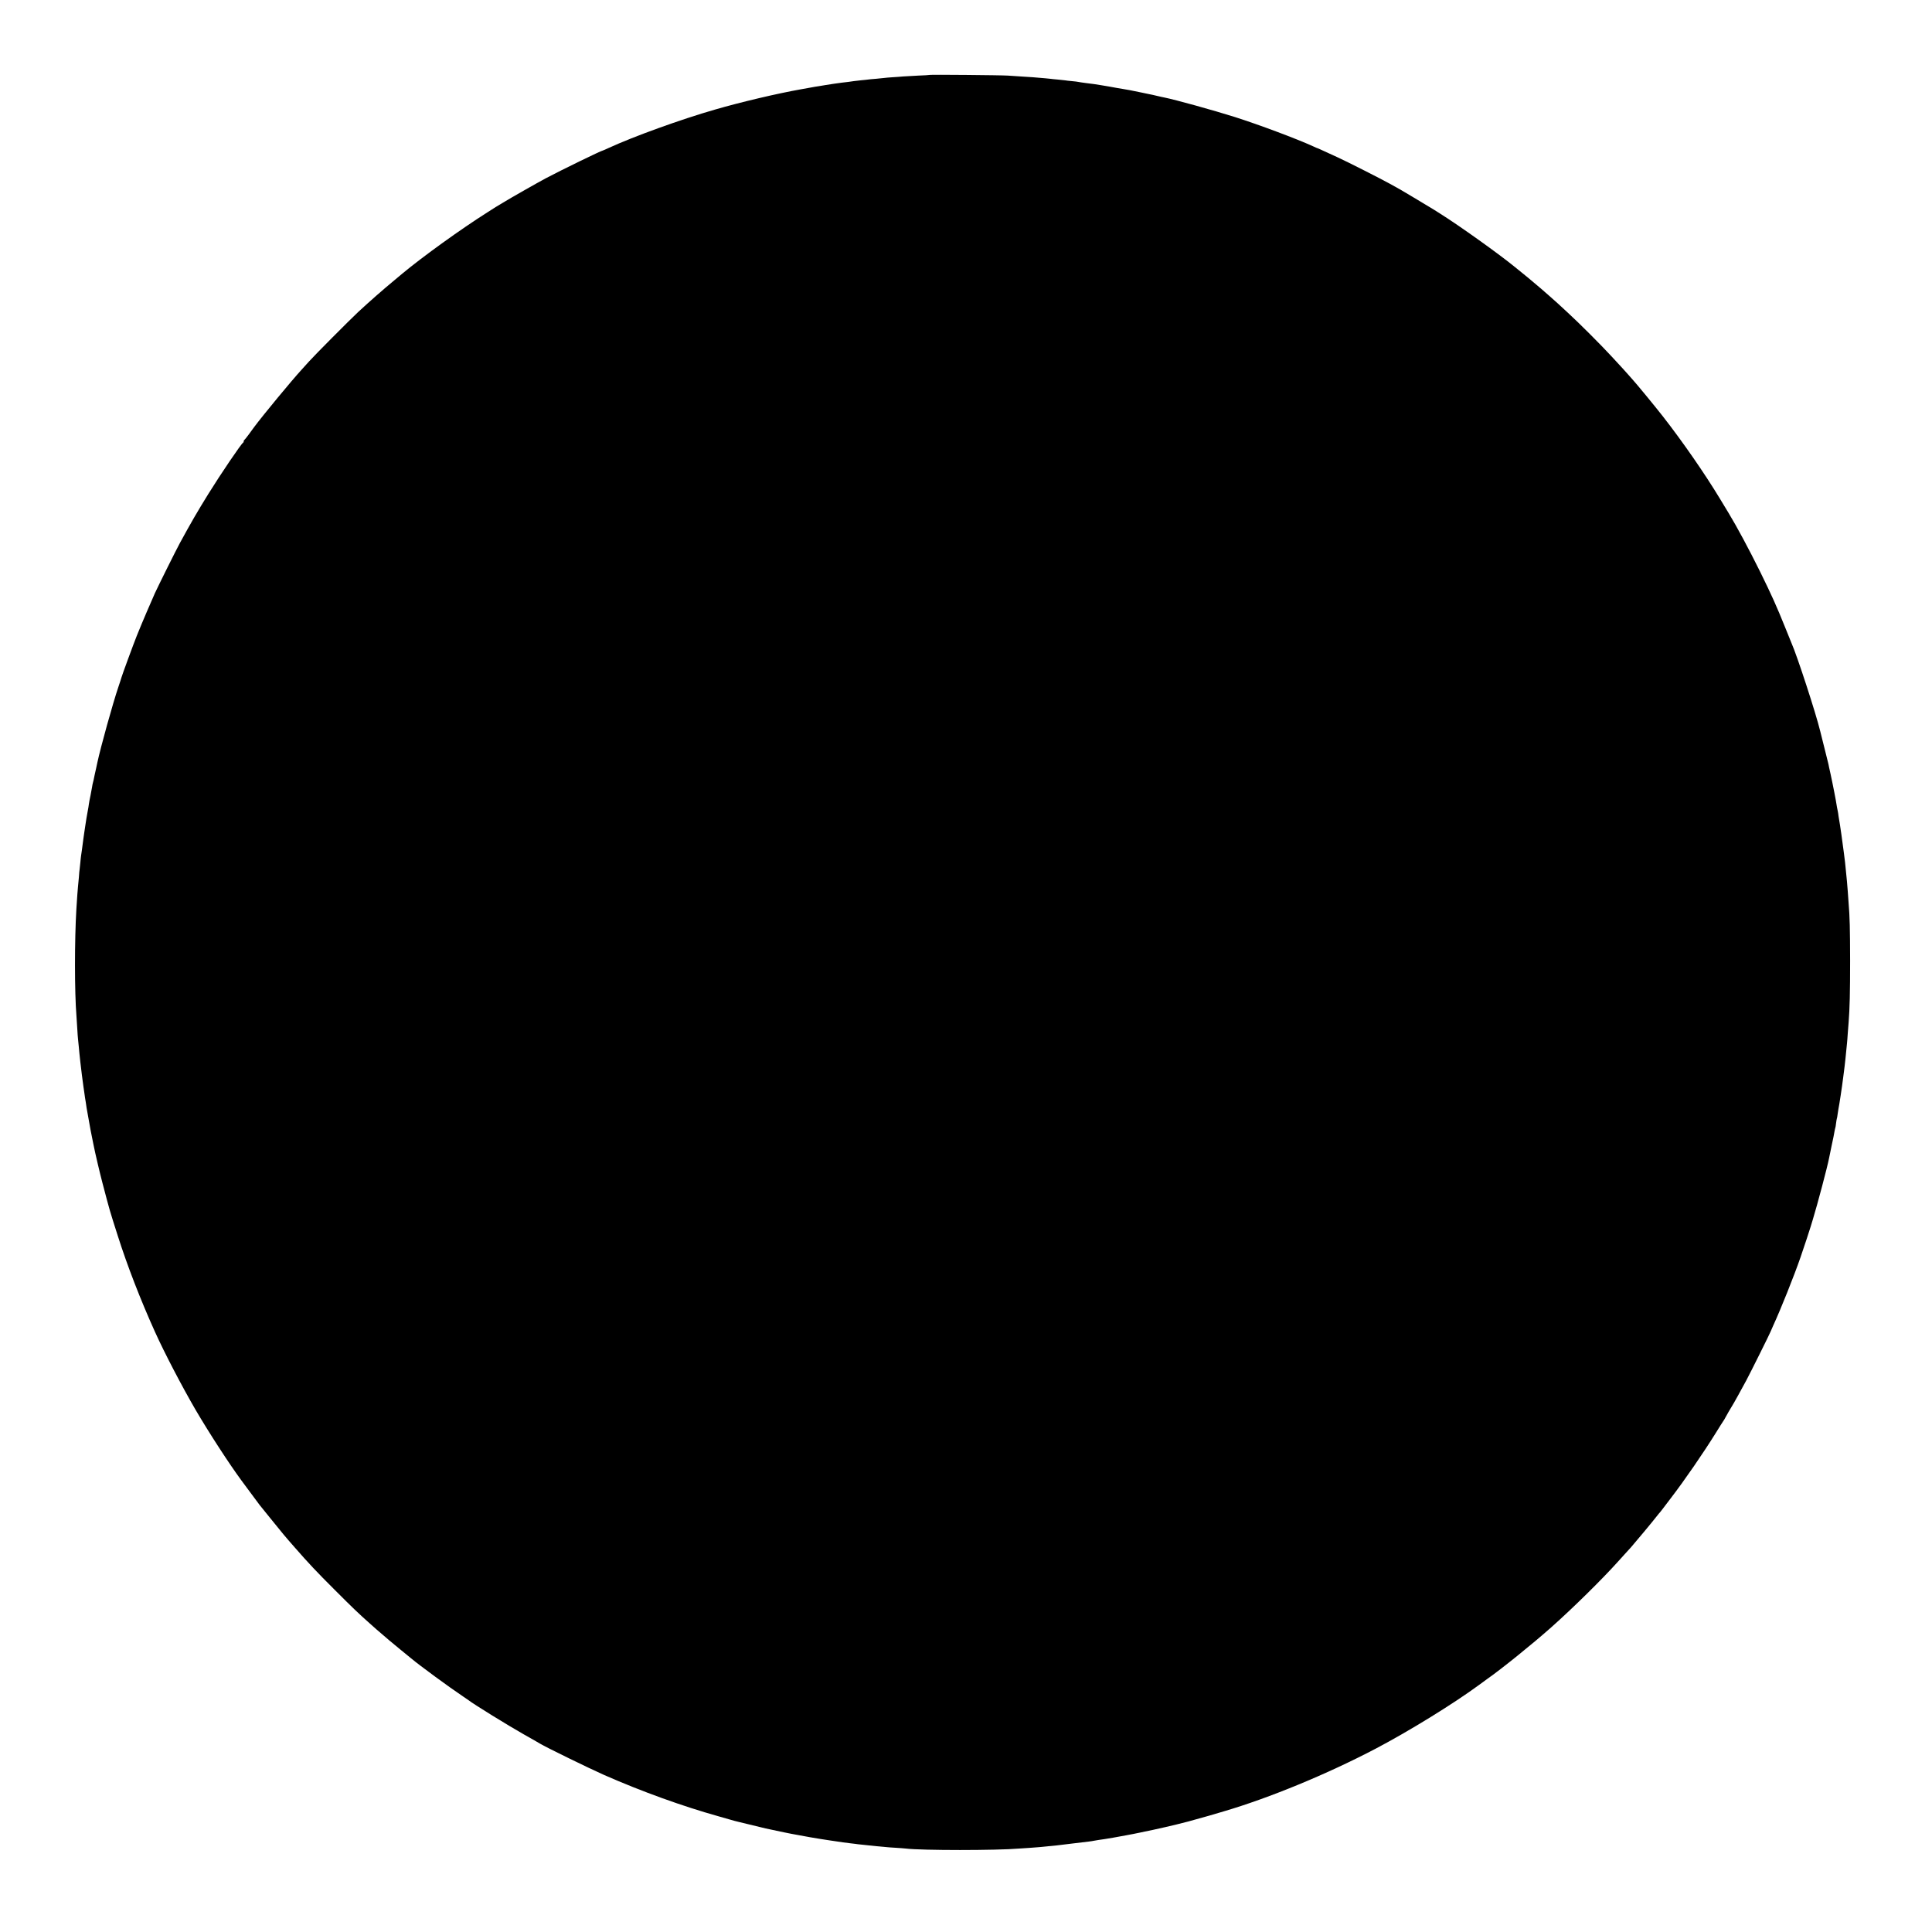
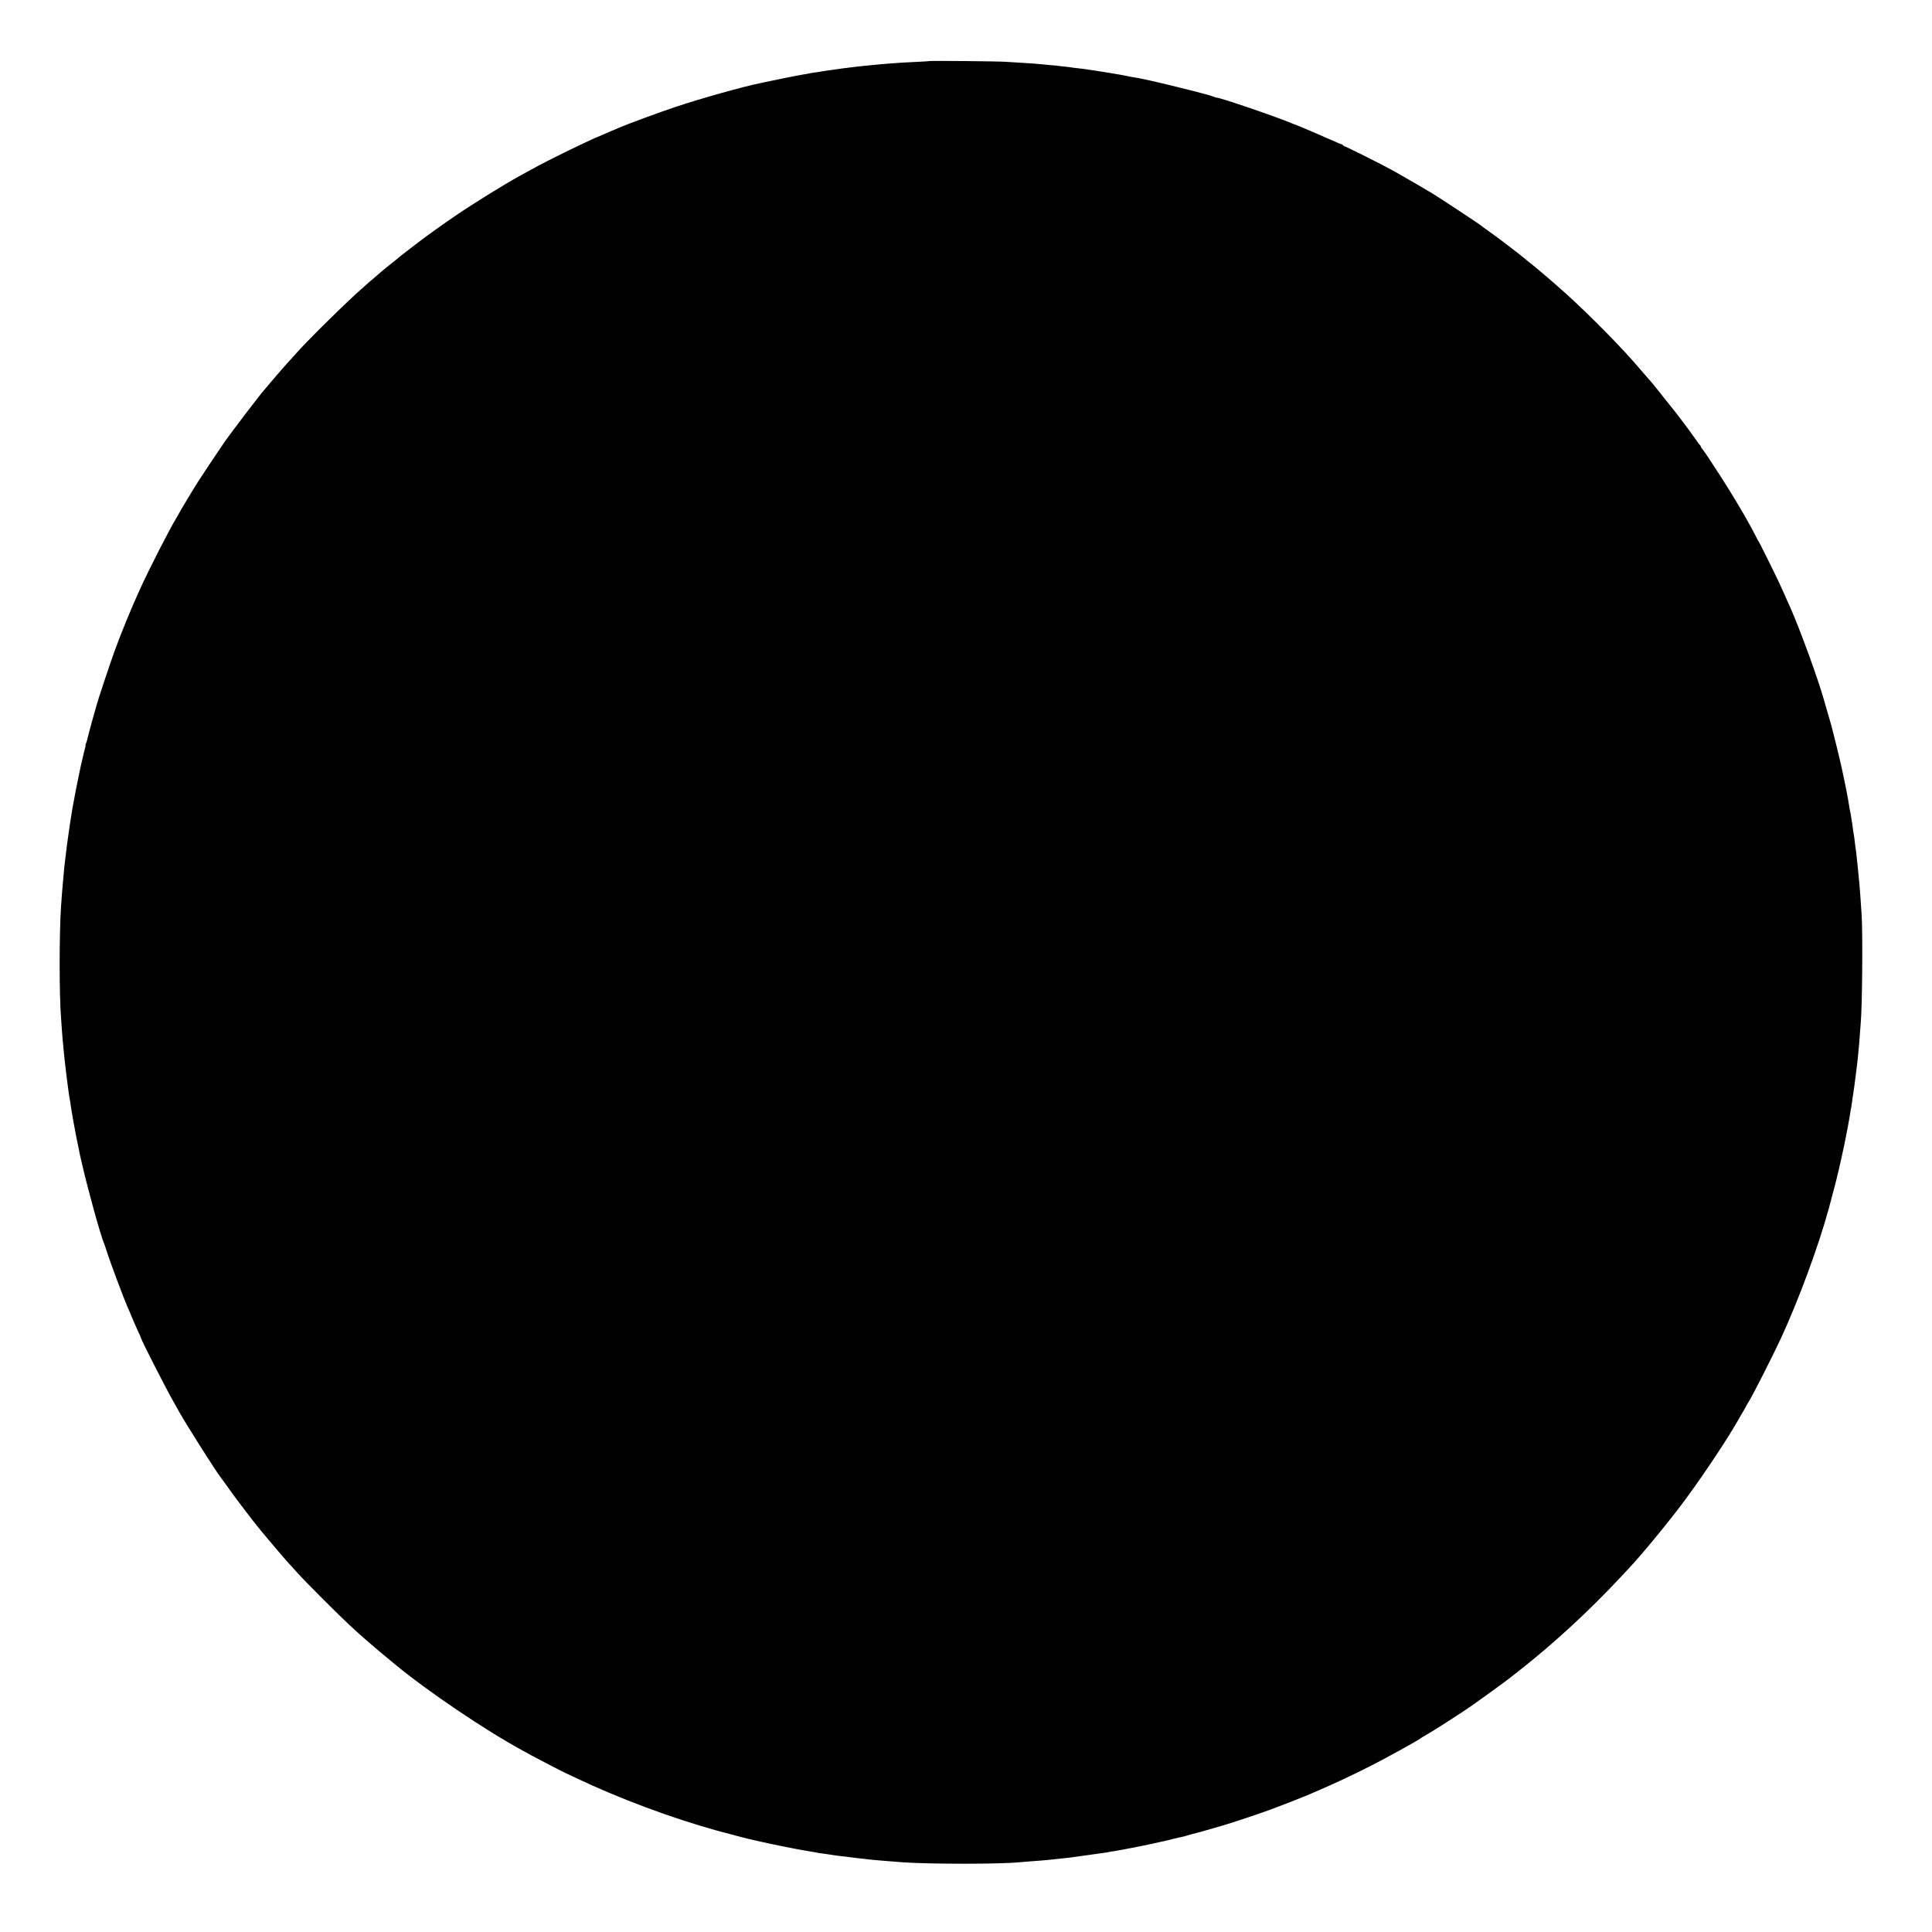
- <svg xmlns="http://www.w3.org/2000/svg" version="1.0" width="2489pt" height="2489pt" viewBox="0 0 2489 2489" preserveAspectRatio="xMidYMid meet">
-   <g transform="translate(0,2489) scale(0.1,-0.1)" fill="#000000" stroke="none">
-     <path d="M11978 23925 c-2 -2 -68 -6 -148 -9 -80 -4 -167 -9 -195 -11 -27 -3 -88 -7 -135 -10 -47 -3 -94 -7 -105 -9 -11 -2 -60 -7 -109 -11 -50 -4 -97 -8 -105 -10 -9 -1 -47 -6 -86 -9 -38 -4 -81 -9 -95 -11 -37 -6 -99 -14 -155 -20 -46 -6 -147 -20 -205 -30 -14 -2 -54 -9 -90 -15 -36 -5 -76 -12 -90 -15 -14 -2 -79 -14 -145 -26 -299 -53 -771 -164 -1105 -261 -432 -124 -1052 -348 -1368 -494 -41 -19 -75 -34 -78 -34 -17 0 -533 -251 -729 -355 -95 -50 -478 -268 -523 -297 -15 -10 -34 -21 -42 -25 -8 -4 -46 -27 -85 -51 -38 -25 -86 -54 -105 -67 -340 -215 -831 -569 -1096 -789 -33 -28 -80 -67 -105 -88 -144 -119 -306 -261 -464 -407 -108 -101 -567 -562 -635 -639 -30 -34 -73 -81 -94 -104 -130 -142 -494 -582 -614 -743 -4 -5 -32 -44 -62 -85 -30 -41 -58 -76 -62 -78 -5 -2 -8 -10 -8 -17 0 -7 -3 -15 -7 -17 -22 -9 -293 -410 -450 -663 -144 -233 -220 -364 -365 -630 -50 -92 -272 -538 -322 -646 -31 -67 -180 -415 -215 -504 -5 -11 -14 -33 -20 -49 -41 -102 -189 -505 -197 -536 -2 -8 -19 -62 -39 -120 -71 -210 -227 -770 -271 -975 -3 -11 -9 -42 -15 -70 -6 -27 -15 -68 -20 -90 -4 -22 -11 -50 -13 -63 -3 -13 -7 -31 -10 -40 -3 -9 -7 -33 -10 -52 -3 -19 -12 -68 -20 -108 -9 -40 -18 -89 -21 -110 -2 -20 -9 -62 -15 -92 -6 -30 -13 -71 -16 -90 -3 -19 -9 -60 -14 -90 -5 -30 -12 -75 -15 -100 -3 -25 -8 -56 -10 -70 -4 -27 -12 -85 -20 -152 -3 -24 -8 -54 -10 -68 -2 -14 -7 -55 -10 -92 -3 -37 -7 -75 -9 -85 -2 -10 -7 -58 -10 -108 -4 -49 -9 -101 -11 -115 -3 -24 -12 -145 -21 -290 -24 -399 -24 -1073 1 -1380 2 -25 6 -94 10 -155 3 -60 8 -123 10 -140 2 -16 7 -61 10 -100 6 -66 9 -99 20 -197 6 -60 35 -288 40 -318 2 -14 7 -47 11 -75 3 -27 7 -57 9 -65 1 -8 6 -35 10 -60 3 -25 9 -58 11 -75 3 -16 14 -79 25 -140 24 -137 29 -162 49 -260 6 -27 12 -59 14 -70 22 -112 83 -370 116 -495 98 -373 90 -344 197 -680 122 -384 292 -823 478 -1235 123 -273 348 -704 523 -1005 175 -299 438 -704 594 -915 4 -5 55 -75 114 -154 58 -79 112 -151 119 -160 8 -9 74 -91 147 -182 139 -173 183 -226 308 -368 176 -201 279 -311 515 -546 228 -228 297 -295 449 -430 44 -38 84 -74 90 -80 6 -5 40 -35 76 -65 36 -30 74 -63 85 -73 11 -10 76 -64 145 -120 69 -56 130 -106 137 -112 107 -90 494 -374 668 -490 33 -22 64 -44 70 -48 63 -50 503 -322 715 -442 96 -54 191 -108 210 -120 66 -41 645 -324 825 -403 482 -212 1009 -402 1470 -531 61 -17 124 -35 140 -40 32 -10 110 -31 135 -36 13 -3 276 -66 335 -81 27 -6 204 -44 235 -50 14 -3 57 -11 95 -19 131 -26 350 -64 495 -85 80 -12 156 -23 170 -25 14 -2 52 -7 85 -11 33 -3 68 -8 77 -9 9 -2 48 -7 85 -10 37 -4 79 -8 93 -10 14 -2 57 -6 95 -10 39 -3 88 -8 110 -10 22 -3 83 -7 135 -10 52 -3 111 -8 130 -10 199 -25 1175 -25 1460 0 25 2 86 6 136 9 50 3 108 8 130 10 21 3 71 7 109 11 89 8 114 10 311 35 89 11 183 22 210 25 27 3 56 8 64 10 8 2 38 7 65 11 28 3 59 8 70 10 10 2 35 6 55 9 20 3 47 7 60 10 14 3 41 8 60 11 19 3 67 12 105 19 39 8 84 16 100 19 25 5 91 18 250 52 47 9 278 63 305 70 31 8 136 35 150 38 50 13 179 49 265 74 55 16 141 42 190 56 589 173 1335 481 1960 809 428 225 996 575 1327 818 47 35 96 71 108 79 177 123 590 456 829 669 279 248 654 618 855 842 22 24 60 67 85 94 25 28 62 69 82 90 54 61 291 346 324 390 17 22 33 42 36 45 4 3 22 25 41 50 19 25 70 92 114 150 181 236 418 581 579 840 42 69 86 137 96 152 10 15 19 29 19 31 0 4 91 161 120 207 10 16 86 154 157 285 46 85 313 621 313 629 0 2 16 38 35 80 97 210 268 638 352 881 43 125 124 369 129 390 1 6 14 48 29 95 59 193 189 683 209 790 2 14 18 88 34 165 17 77 33 157 36 179 4 21 8 41 10 45 2 3 7 30 10 60 4 29 8 56 10 60 2 3 7 29 10 56 4 28 9 59 11 70 9 40 48 297 59 390 3 22 8 60 11 85 3 25 7 61 10 80 2 19 7 60 10 90 12 119 17 166 20 200 2 19 7 78 10 130 4 52 9 115 11 140 14 178 19 386 19 790 -1 418 -4 562 -20 755 -2 33 -7 96 -10 140 -7 91 -14 174 -20 225 -2 19 -7 64 -10 100 -3 36 -8 76 -10 90 -2 14 -7 50 -10 80 -9 81 -55 402 -60 420 -2 8 -6 33 -9 55 -2 22 -7 51 -10 65 -3 14 -8 36 -10 50 -11 70 -19 113 -36 200 -11 52 -21 106 -24 120 -2 14 -12 59 -21 100 -9 41 -18 84 -21 95 -2 11 -6 29 -8 40 -2 11 -25 103 -51 205 -25 102 -50 201 -55 220 -56 232 -300 979 -370 1135 -5 11 -42 103 -83 205 -110 273 -174 415 -323 718 -143 289 -299 579 -404 752 -5 8 -56 92 -112 185 -194 321 -477 730 -736 1062 -95 122 -338 417 -377 459 -5 6 -35 40 -66 75 -62 70 -67 75 -213 233 -136 148 -425 437 -566 566 -62 58 -121 112 -130 120 -21 20 -188 167 -220 194 -14 11 -55 46 -90 76 -36 31 -101 85 -145 120 -44 36 -87 70 -95 77 -200 165 -724 539 -970 693 -30 19 -62 39 -71 45 -53 33 -392 236 -434 260 -27 15 -90 50 -140 78 -108 60 -557 288 -670 339 -44 20 -120 55 -168 77 -49 23 -90 41 -92 41 -3 0 -29 11 -58 25 -215 98 -694 277 -1007 377 -282 89 -770 224 -910 252 -14 2 -56 12 -95 21 -38 9 -81 19 -95 21 -14 2 -65 13 -115 24 -94 20 -192 39 -235 45 -25 4 -126 21 -165 29 -11 2 -54 9 -95 16 -41 6 -86 13 -100 16 -14 2 -63 9 -110 14 -47 6 -92 13 -100 15 -8 2 -45 7 -82 10 -37 3 -76 8 -86 10 -11 2 -53 6 -94 10 -40 3 -84 8 -98 10 -22 3 -69 7 -225 20 -22 1 -85 6 -140 9 -55 4 -136 9 -180 12 -85 6 -1002 14 -1007 9z" />
+ <svg xmlns="http://www.w3.org/2000/svg" version="1.0" width="2451pt" height="2451pt" viewBox="0 0 2451 2451" preserveAspectRatio="xMidYMid meet">
+   <g transform="translate(0,2451) scale(0.1,-0.1)" fill="#000000" stroke="none">
+     <path d="M11788 23735 c-1 -2 -73 -6 -158 -10 -85 -4 -173 -8 -195 -10 -199 -14 -294 -22 -365 -30 -19 -2 -64 -7 -100 -10 -63 -6 -101 -10 -185 -21 -86 -10 -122 -15 -180 -24 -33 -5 -82 -12 -110 -15 -27 -4 -57 -8 -65 -10 -8 -2 -35 -7 -60 -10 -25 -3 -56 -8 -70 -10 -58 -12 -76 -15 -115 -21 -39 -5 -459 -90 -500 -100 -11 -3 -31 -7 -45 -10 -206 -41 -741 -191 -1063 -298 -201 -67 -610 -217 -722 -266 -22 -9 -62 -26 -90 -38 -27 -12 -81 -35 -118 -51 -38 -17 -70 -31 -72 -31 -10 0 -335 -154 -510 -242 -211 -106 -249 -126 -462 -244 -222 -123 -590 -351 -828 -513 -113 -76 -396 -278 -440 -314 -5 -4 -64 -49 -130 -99 -66 -51 -122 -94 -125 -97 -3 -4 -50 -42 -105 -86 -55 -43 -111 -89 -125 -101 -14 -12 -63 -55 -110 -95 -47 -39 -87 -75 -90 -78 -3 -3 -23 -21 -45 -40 -163 -138 -691 -657 -835 -820 -36 -40 -72 -80 -81 -90 -34 -34 -187 -209 -259 -296 -41 -49 -77 -92 -80 -95 -25 -22 -431 -554 -501 -656 -148 -219 -289 -430 -339 -509 -68 -107 -232 -380 -243 -405 -4 -8 -17 -31 -29 -50 -90 -149 -342 -641 -460 -900 -116 -254 -239 -554 -330 -805 -46 -126 -216 -636 -222 -668 -3 -12 -19 -69 -36 -127 -26 -91 -76 -276 -85 -320 -2 -8 -8 -27 -14 -42 -6 -16 -9 -28 -6 -28 2 0 -2 -21 -10 -47 -8 -27 -16 -59 -18 -73 -3 -14 -12 -54 -21 -90 -8 -36 -18 -76 -20 -90 -3 -14 -16 -81 -31 -150 -14 -69 -27 -134 -29 -145 -4 -20 -16 -84 -22 -120 -2 -11 -9 -46 -15 -78 -5 -32 -12 -72 -14 -88 -2 -17 -6 -42 -9 -57 -3 -15 -8 -47 -11 -72 -3 -25 -8 -56 -10 -70 -10 -58 -38 -272 -50 -380 -3 -30 -8 -71 -10 -90 -2 -19 -7 -69 -10 -110 -4 -41 -8 -91 -10 -110 -2 -19 -7 -80 -11 -135 -4 -55 -8 -118 -10 -140 -23 -339 -23 -1138 1 -1415 2 -25 7 -90 10 -145 4 -55 9 -118 11 -140 8 -87 15 -162 19 -195 2 -19 7 -60 10 -90 15 -140 55 -443 60 -459 3 -7 8 -34 10 -60 9 -74 71 -419 100 -546 3 -15 16 -77 19 -95 2 -8 6 -26 9 -40 3 -14 13 -54 21 -90 73 -319 237 -909 276 -995 5 -11 19 -51 31 -90 43 -138 217 -602 263 -707 9 -18 34 -78 57 -133 23 -55 59 -138 80 -183 22 -46 39 -86 39 -89 0 -20 315 -638 414 -811 25 -45 58 -104 73 -130 91 -162 474 -767 524 -826 10 -12 98 -134 127 -176 22 -33 225 -301 276 -366 23 -28 55 -68 71 -89 17 -21 35 -43 40 -49 6 -6 30 -36 55 -66 55 -68 245 -290 300 -350 14 -15 63 -70 110 -121 109 -121 535 -546 669 -669 57 -52 109 -100 115 -105 6 -6 59 -52 118 -103 90 -78 147 -126 330 -277 418 -345 1139 -832 1618 -1093 30 -16 82 -44 115 -63 68 -38 412 -216 435 -225 8 -4 60 -28 115 -54 557 -266 1223 -514 1805 -675 203 -55 411 -109 465 -120 11 -2 59 -13 108 -24 97 -23 460 -96 522 -105 23 -4 52 -8 65 -11 13 -3 42 -7 64 -11 22 -3 43 -7 46 -9 3 -1 32 -6 65 -9 33 -4 67 -9 75 -11 8 -2 38 -6 65 -10 28 -3 61 -8 75 -10 26 -4 53 -7 205 -25 141 -17 166 -19 225 -25 30 -3 75 -7 100 -9 45 -4 179 -15 275 -22 356 -24 1234 -24 1480 1 22 2 76 7 120 10 110 8 191 14 248 20 115 12 154 16 187 20 19 2 60 7 90 10 49 6 295 40 360 50 14 2 45 7 70 10 25 3 52 7 60 10 8 2 35 7 60 10 25 4 79 13 120 21 41 9 89 17 105 20 17 3 50 9 75 15 25 5 54 11 65 13 51 10 177 37 240 52 39 9 77 17 85 19 8 2 42 10 75 19 33 8 75 18 93 21 18 3 51 12 75 20 23 7 53 16 67 19 28 5 221 59 375 105 138 40 466 150 605 201 131 48 430 165 475 185 17 7 98 42 180 78 294 127 655 304 920 452 33 18 83 45 110 60 115 64 211 119 225 130 8 7 36 24 61 38 75 41 415 258 559 357 101 69 475 340 520 377 8 6 71 56 140 110 412 325 854 732 1226 1129 66 70 126 134 134 143 158 165 522 608 716 871 252 341 569 820 694 1048 12 20 34 60 51 87 16 28 34 59 39 70 6 11 14 27 20 35 47 70 312 592 415 815 228 496 469 1148 605 1640 9 33 91 344 95 360 1 6 5 21 8 35 24 93 93 401 111 500 4 23 18 95 31 160 8 42 24 133 30 175 3 22 7 47 10 55 2 8 6 38 10 65 3 28 10 75 15 105 5 30 11 73 14 95 2 22 10 78 16 125 6 47 13 103 16 125 2 22 6 56 9 75 2 19 7 67 10 105 3 39 8 86 10 105 2 19 7 78 10 130 4 52 8 111 10 130 20 201 28 1137 12 1390 -15 219 -25 367 -31 420 -3 19 -7 69 -11 110 -4 41 -8 86 -10 100 -2 14 -7 54 -10 90 -3 36 -7 76 -10 90 -4 26 -10 67 -20 155 -4 28 -8 57 -10 65 -2 8 -7 40 -10 70 -3 30 -8 62 -10 70 -2 8 -7 35 -10 60 -3 25 -8 52 -10 60 -2 8 -7 30 -10 48 -9 56 -14 86 -20 122 -15 91 -79 398 -106 510 -17 69 -32 134 -35 145 -2 11 -18 74 -35 140 -17 66 -32 127 -34 135 -2 8 -22 78 -45 155 -22 77 -47 163 -55 190 -70 250 -301 883 -417 1145 -11 25 -31 70 -45 100 -88 200 -121 270 -232 494 -68 138 -126 253 -130 256 -3 3 -21 34 -38 70 -95 191 -318 566 -512 860 -30 47 -60 92 -66 101 -25 41 -91 135 -102 147 -7 7 -13 17 -13 22 0 5 -6 15 -13 22 -7 7 -28 35 -47 63 -36 51 -94 132 -108 150 -4 6 -37 48 -72 95 -35 47 -68 90 -72 95 -34 44 -303 381 -307 385 -3 3 -33 37 -66 75 -33 39 -62 72 -65 75 -3 3 -20 23 -39 45 -210 248 -621 665 -926 941 -160 144 -411 358 -480 409 -22 17 -44 35 -50 41 -5 6 -73 59 -150 118 -77 59 -153 117 -169 129 -16 12 -74 54 -130 94 -55 40 -107 77 -114 84 -21 17 -491 327 -589 388 -93 57 -351 207 -443 258 -30 16 -73 40 -95 53 -83 48 -583 298 -588 294 -2 -2 -10 2 -17 11 -7 8 -16 15 -21 15 -5 0 -32 11 -61 24 -141 63 -502 218 -518 222 -3 0 -18 6 -35 13 -207 88 -934 336 -970 332 -3 -1 -22 5 -42 13 -21 8 -51 18 -68 22 -16 4 -34 9 -40 11 -46 15 -578 147 -680 168 -71 15 -139 29 -150 32 -11 2 -31 6 -45 8 -14 1 -59 10 -100 18 -41 9 -91 18 -110 21 -40 6 -79 13 -130 22 -19 4 -44 8 -55 9 -35 5 -100 15 -121 19 -12 2 -45 7 -74 11 -29 4 -60 8 -69 10 -9 1 -45 6 -81 10 -36 3 -72 8 -80 10 -8 2 -46 6 -83 10 -37 3 -76 8 -85 10 -9 1 -53 6 -97 9 -44 4 -96 9 -115 11 -42 5 -139 12 -273 20 -54 3 -135 8 -180 11 -91 7 -963 15 -969 9z" />
  </g>
</svg>
